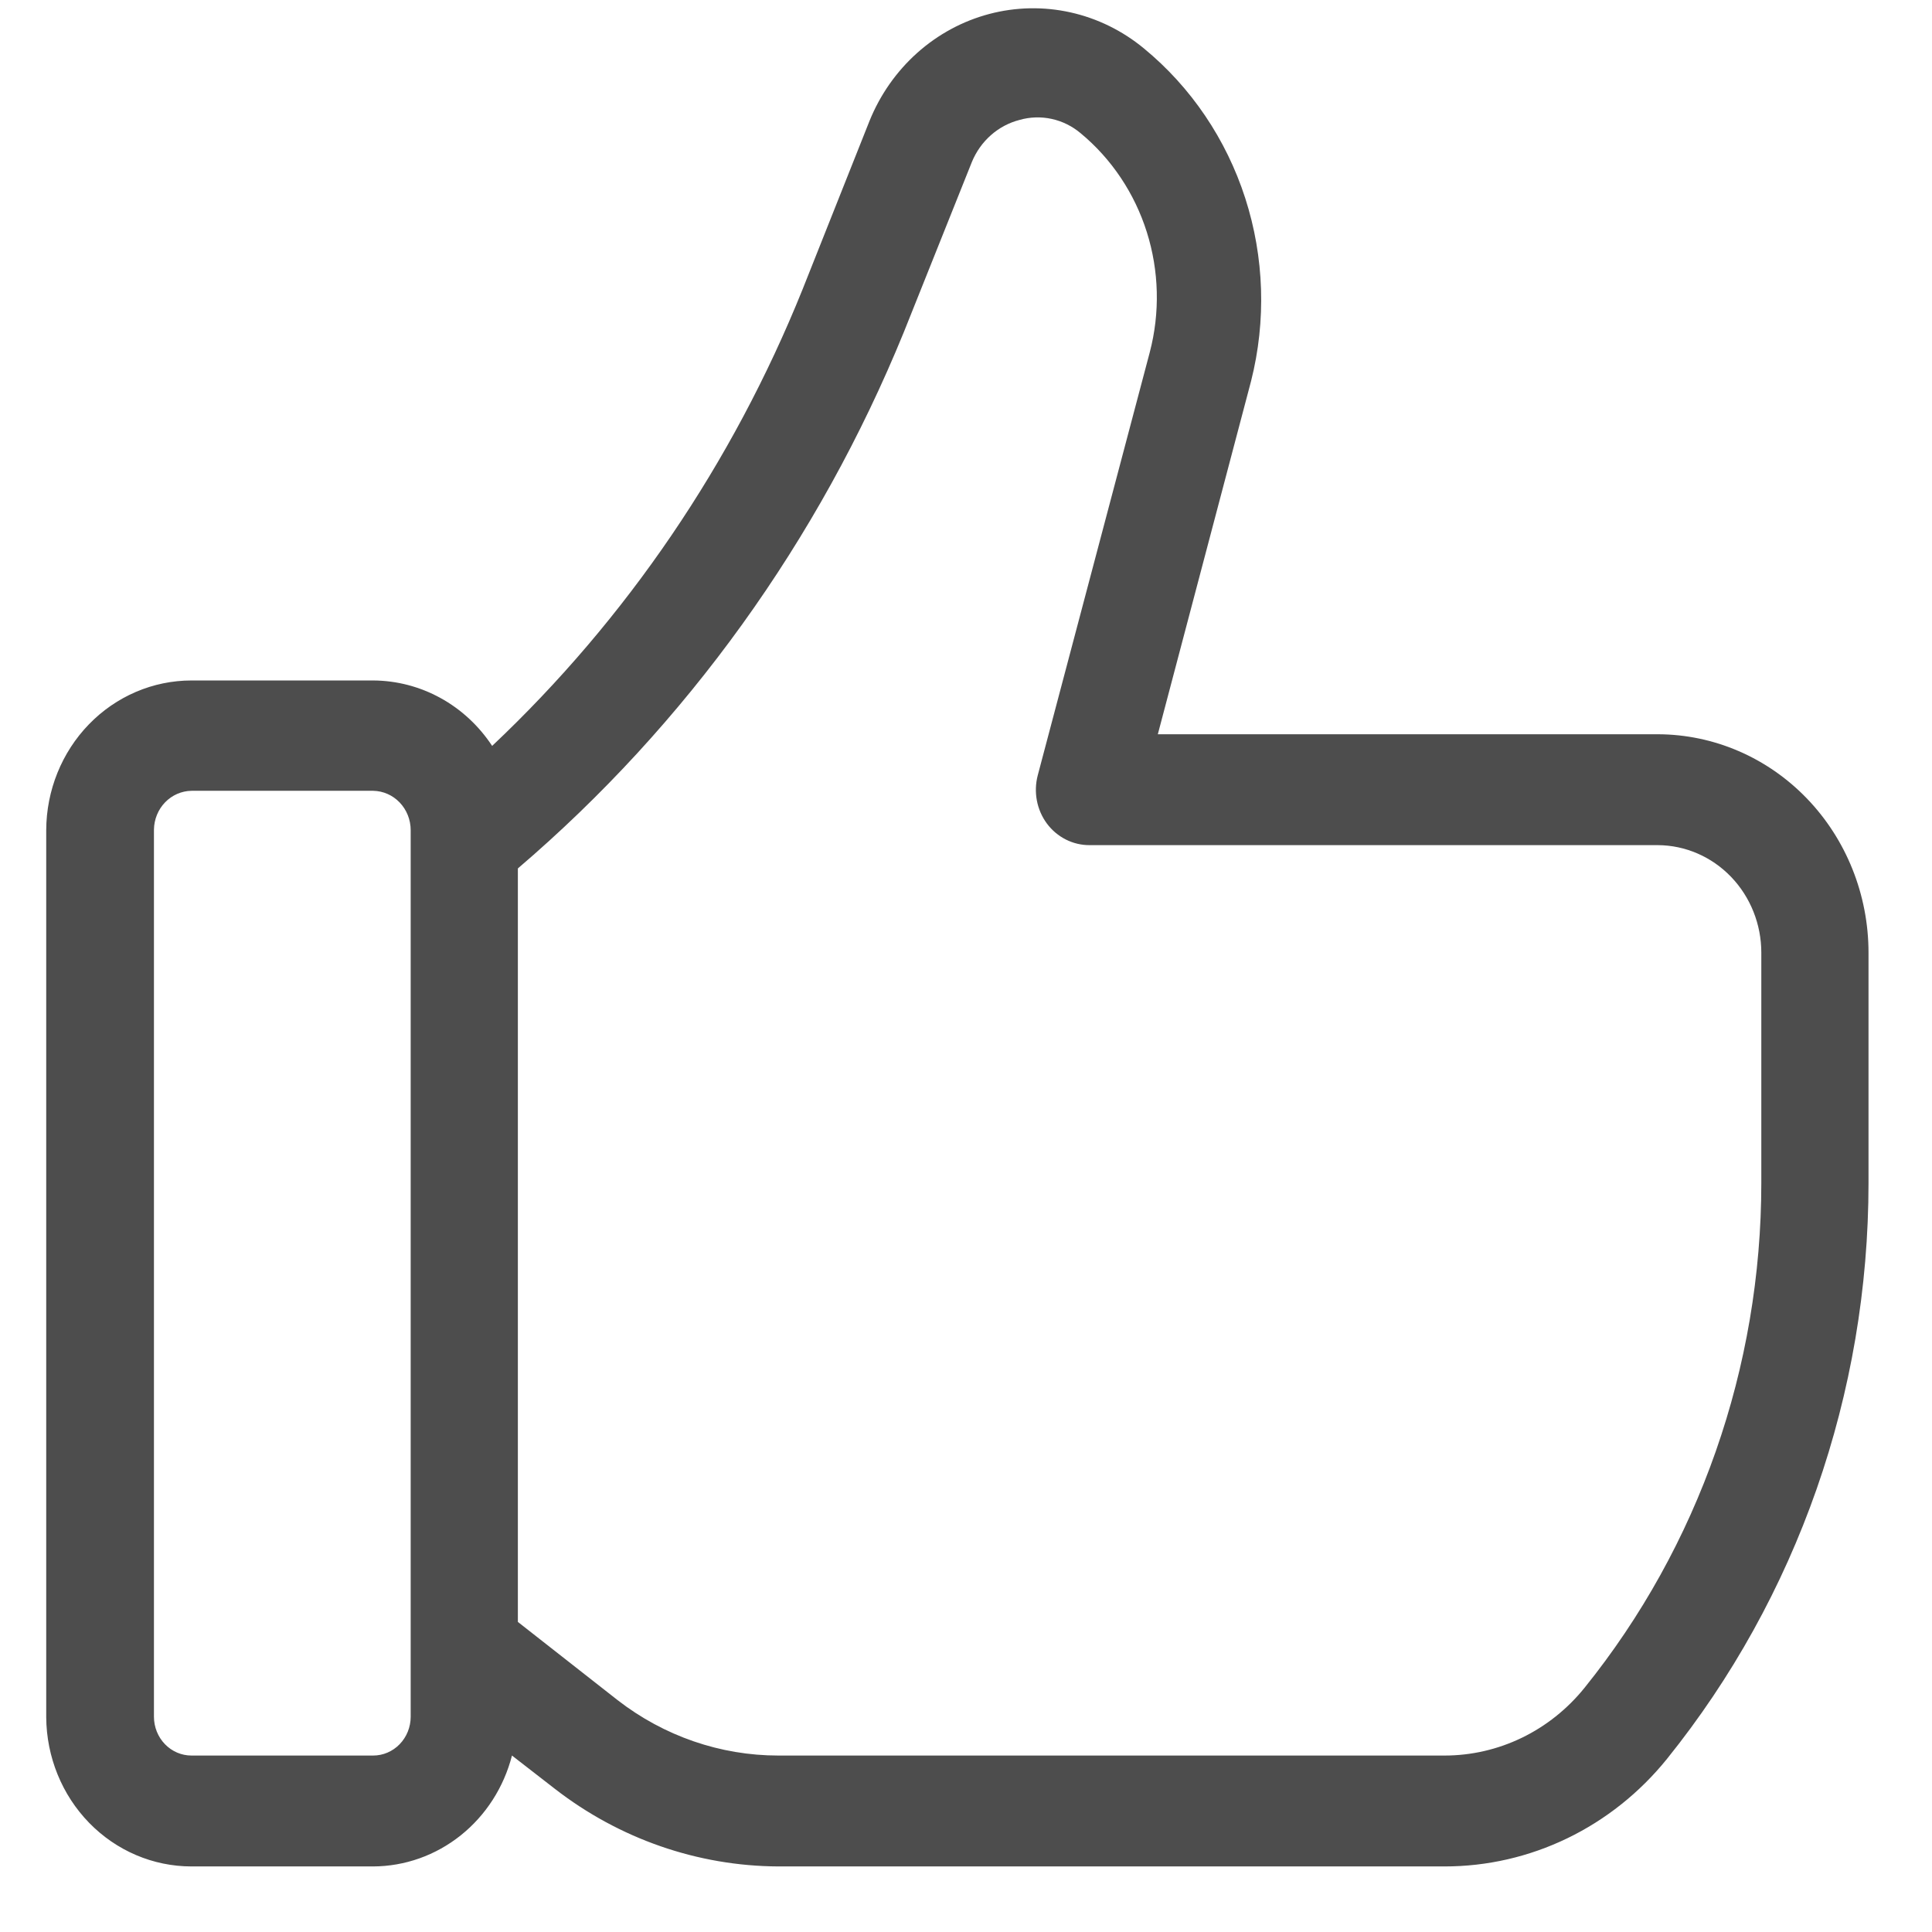
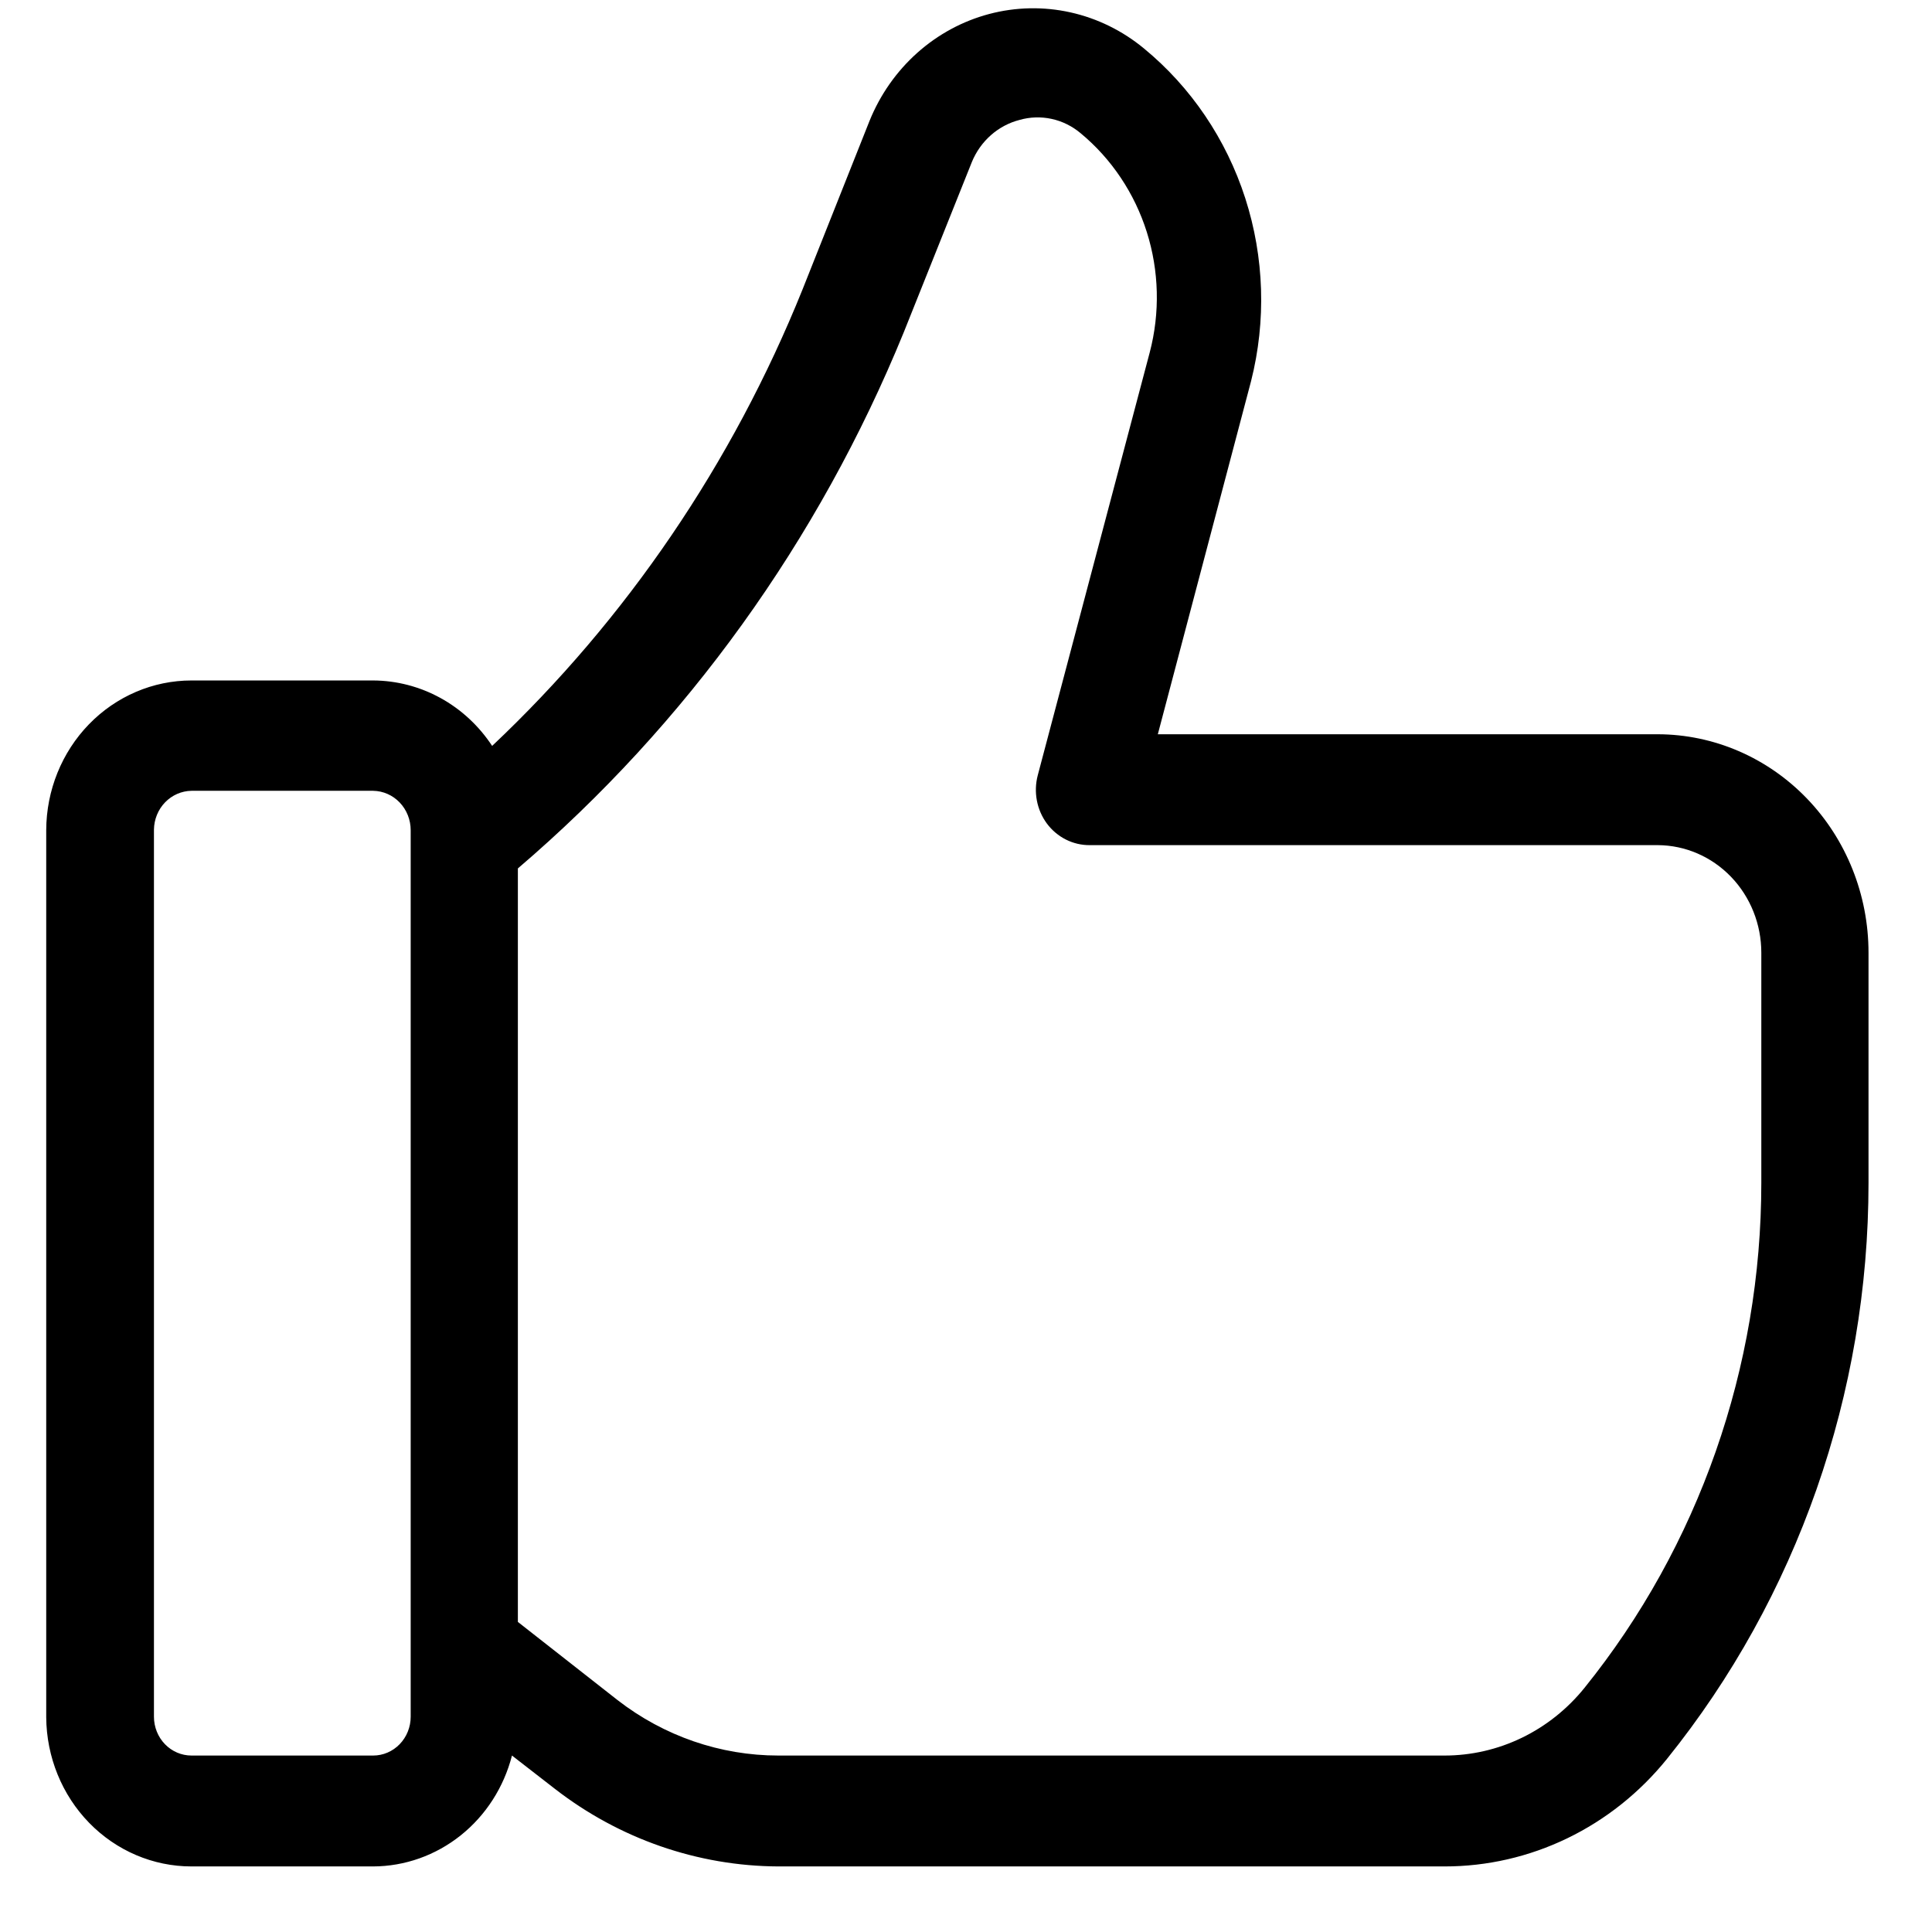
- <svg xmlns="http://www.w3.org/2000/svg" width="301" height="301" viewBox="0 0 301 301" fill="none">
-   <path d="M258.292 114.395H180.385L194.914 59.37C197.289 49.986 196.974 40.09 194.009 30.888C191.044 21.686 185.556 13.574 178.214 7.541C174.871 4.779 170.955 2.857 166.773 1.927C162.59 0.997 158.256 1.083 154.112 2.18C149.968 3.277 146.126 5.354 142.89 8.248C139.653 11.142 137.11 14.774 135.461 18.857L125.023 45.117C114.122 72.184 97.618 96.45 76.675 116.209C74.616 113.082 71.853 110.519 68.623 108.744C65.393 106.968 61.795 106.032 58.137 106.015H29.83C23.843 106.015 18.1 108.47 13.858 112.842C9.617 117.213 7.223 123.145 7.201 129.339V267.549C7.245 273.728 9.649 279.638 13.888 283.99C18.127 288.343 23.857 290.785 29.83 290.785H58.137C63.077 290.767 67.873 289.064 71.782 285.941C75.692 282.818 78.497 278.448 79.764 273.509L86.445 278.692C96.494 286.489 108.704 290.729 121.265 290.785H225.058C231.669 290.79 238.2 289.292 244.188 286.396C250.177 283.5 255.476 279.278 259.712 274.028C280.003 248.83 291.112 217.072 291.109 184.277V148.429C291.109 139.418 287.654 130.774 281.502 124.394C275.35 118.013 267.003 114.417 258.292 114.395ZM63.983 267.463C63.983 269.066 63.367 270.605 62.27 271.738C61.174 272.872 59.688 273.509 58.137 273.509H29.83C28.28 273.509 26.793 272.872 25.697 271.738C24.601 270.605 23.985 269.066 23.985 267.463V129.252C24.007 127.656 24.629 126.131 25.721 125.001C26.812 123.873 28.287 123.228 29.83 123.205H58.137C59.695 123.228 61.182 123.884 62.276 125.032C63.37 126.179 63.983 127.727 63.983 129.339V267.463ZM274.408 184.277C274.411 213.037 264.66 240.885 246.853 262.97C244.187 266.271 240.854 268.925 237.088 270.746C233.322 272.567 229.215 273.51 225.058 273.509H121.265C112.232 273.509 103.442 270.478 96.214 264.871L80.683 252.691V135.299C106.933 112.869 127.558 84.213 140.805 51.768L151.41 25.249C152.072 23.634 153.088 22.2 154.377 21.06C155.667 19.921 157.195 19.107 158.841 18.684C160.473 18.219 162.188 18.164 163.844 18.525C165.5 18.886 167.049 19.651 168.361 20.757C173.173 24.741 176.756 30.093 178.67 36.154C180.583 42.216 180.744 48.723 179.132 54.878L161.68 120.787C161.343 122.068 161.295 123.412 161.541 124.716C161.787 126.019 162.321 127.247 163.1 128.302C163.886 129.359 164.899 130.213 166.058 130.797C167.217 131.382 168.491 131.681 169.78 131.67H258.292C262.574 131.693 266.673 133.469 269.693 136.61C272.713 139.75 274.408 143.999 274.408 148.429V184.277Z" fill="#4D4D4D" />
+ <svg xmlns="http://www.w3.org/2000/svg" width="301" height="301" viewBox="0 0 301 301" fill="currentColor">
+   <path d="M258.292 114.395H180.385L194.914 59.37C197.289 49.986 196.974 40.09 194.009 30.888C191.044 21.686 185.556 13.574 178.214 7.541C174.871 4.779 170.955 2.857 166.773 1.927C162.59 0.997 158.256 1.083 154.112 2.18C149.968 3.277 146.126 5.354 142.89 8.248C139.653 11.142 137.11 14.774 135.461 18.857L125.023 45.117C114.122 72.184 97.618 96.45 76.675 116.209C74.616 113.082 71.853 110.519 68.623 108.744C65.393 106.968 61.795 106.032 58.137 106.015H29.83C23.843 106.015 18.1 108.47 13.858 112.842C9.617 117.213 7.223 123.145 7.201 129.339V267.549C7.245 273.728 9.649 279.638 13.888 283.99C18.127 288.343 23.857 290.785 29.83 290.785H58.137C63.077 290.767 67.873 289.064 71.782 285.941C75.692 282.818 78.497 278.448 79.764 273.509L86.445 278.692C96.494 286.489 108.704 290.729 121.265 290.785H225.058C231.669 290.79 238.2 289.292 244.188 286.396C250.177 283.5 255.476 279.278 259.712 274.028C280.003 248.83 291.112 217.072 291.109 184.277V148.429C291.109 139.418 287.654 130.774 281.502 124.394C275.35 118.013 267.003 114.417 258.292 114.395ZM63.983 267.463C63.983 269.066 63.367 270.605 62.27 271.738C61.174 272.872 59.688 273.509 58.137 273.509H29.83C28.28 273.509 26.793 272.872 25.697 271.738C24.601 270.605 23.985 269.066 23.985 267.463V129.252C24.007 127.656 24.629 126.131 25.721 125.001C26.812 123.873 28.287 123.228 29.83 123.205H58.137C59.695 123.228 61.182 123.884 62.276 125.032C63.37 126.179 63.983 127.727 63.983 129.339V267.463ZM274.408 184.277C274.411 213.037 264.66 240.885 246.853 262.97C244.187 266.271 240.854 268.925 237.088 270.746C233.322 272.567 229.215 273.51 225.058 273.509H121.265C112.232 273.509 103.442 270.478 96.214 264.871L80.683 252.691V135.299C106.933 112.869 127.558 84.213 140.805 51.768L151.41 25.249C152.072 23.634 153.088 22.2 154.377 21.06C155.667 19.921 157.195 19.107 158.841 18.684C160.473 18.219 162.188 18.164 163.844 18.525C165.5 18.886 167.049 19.651 168.361 20.757C173.173 24.741 176.756 30.093 178.67 36.154C180.583 42.216 180.744 48.723 179.132 54.878L161.68 120.787C161.343 122.068 161.295 123.412 161.541 124.716C161.787 126.019 162.321 127.247 163.1 128.302C163.886 129.359 164.899 130.213 166.058 130.797C167.217 131.382 168.491 131.681 169.78 131.67H258.292C262.574 131.693 266.673 133.469 269.693 136.61C272.713 139.75 274.408 143.999 274.408 148.429V184.277Z" fill="currentColor" />
</svg>
